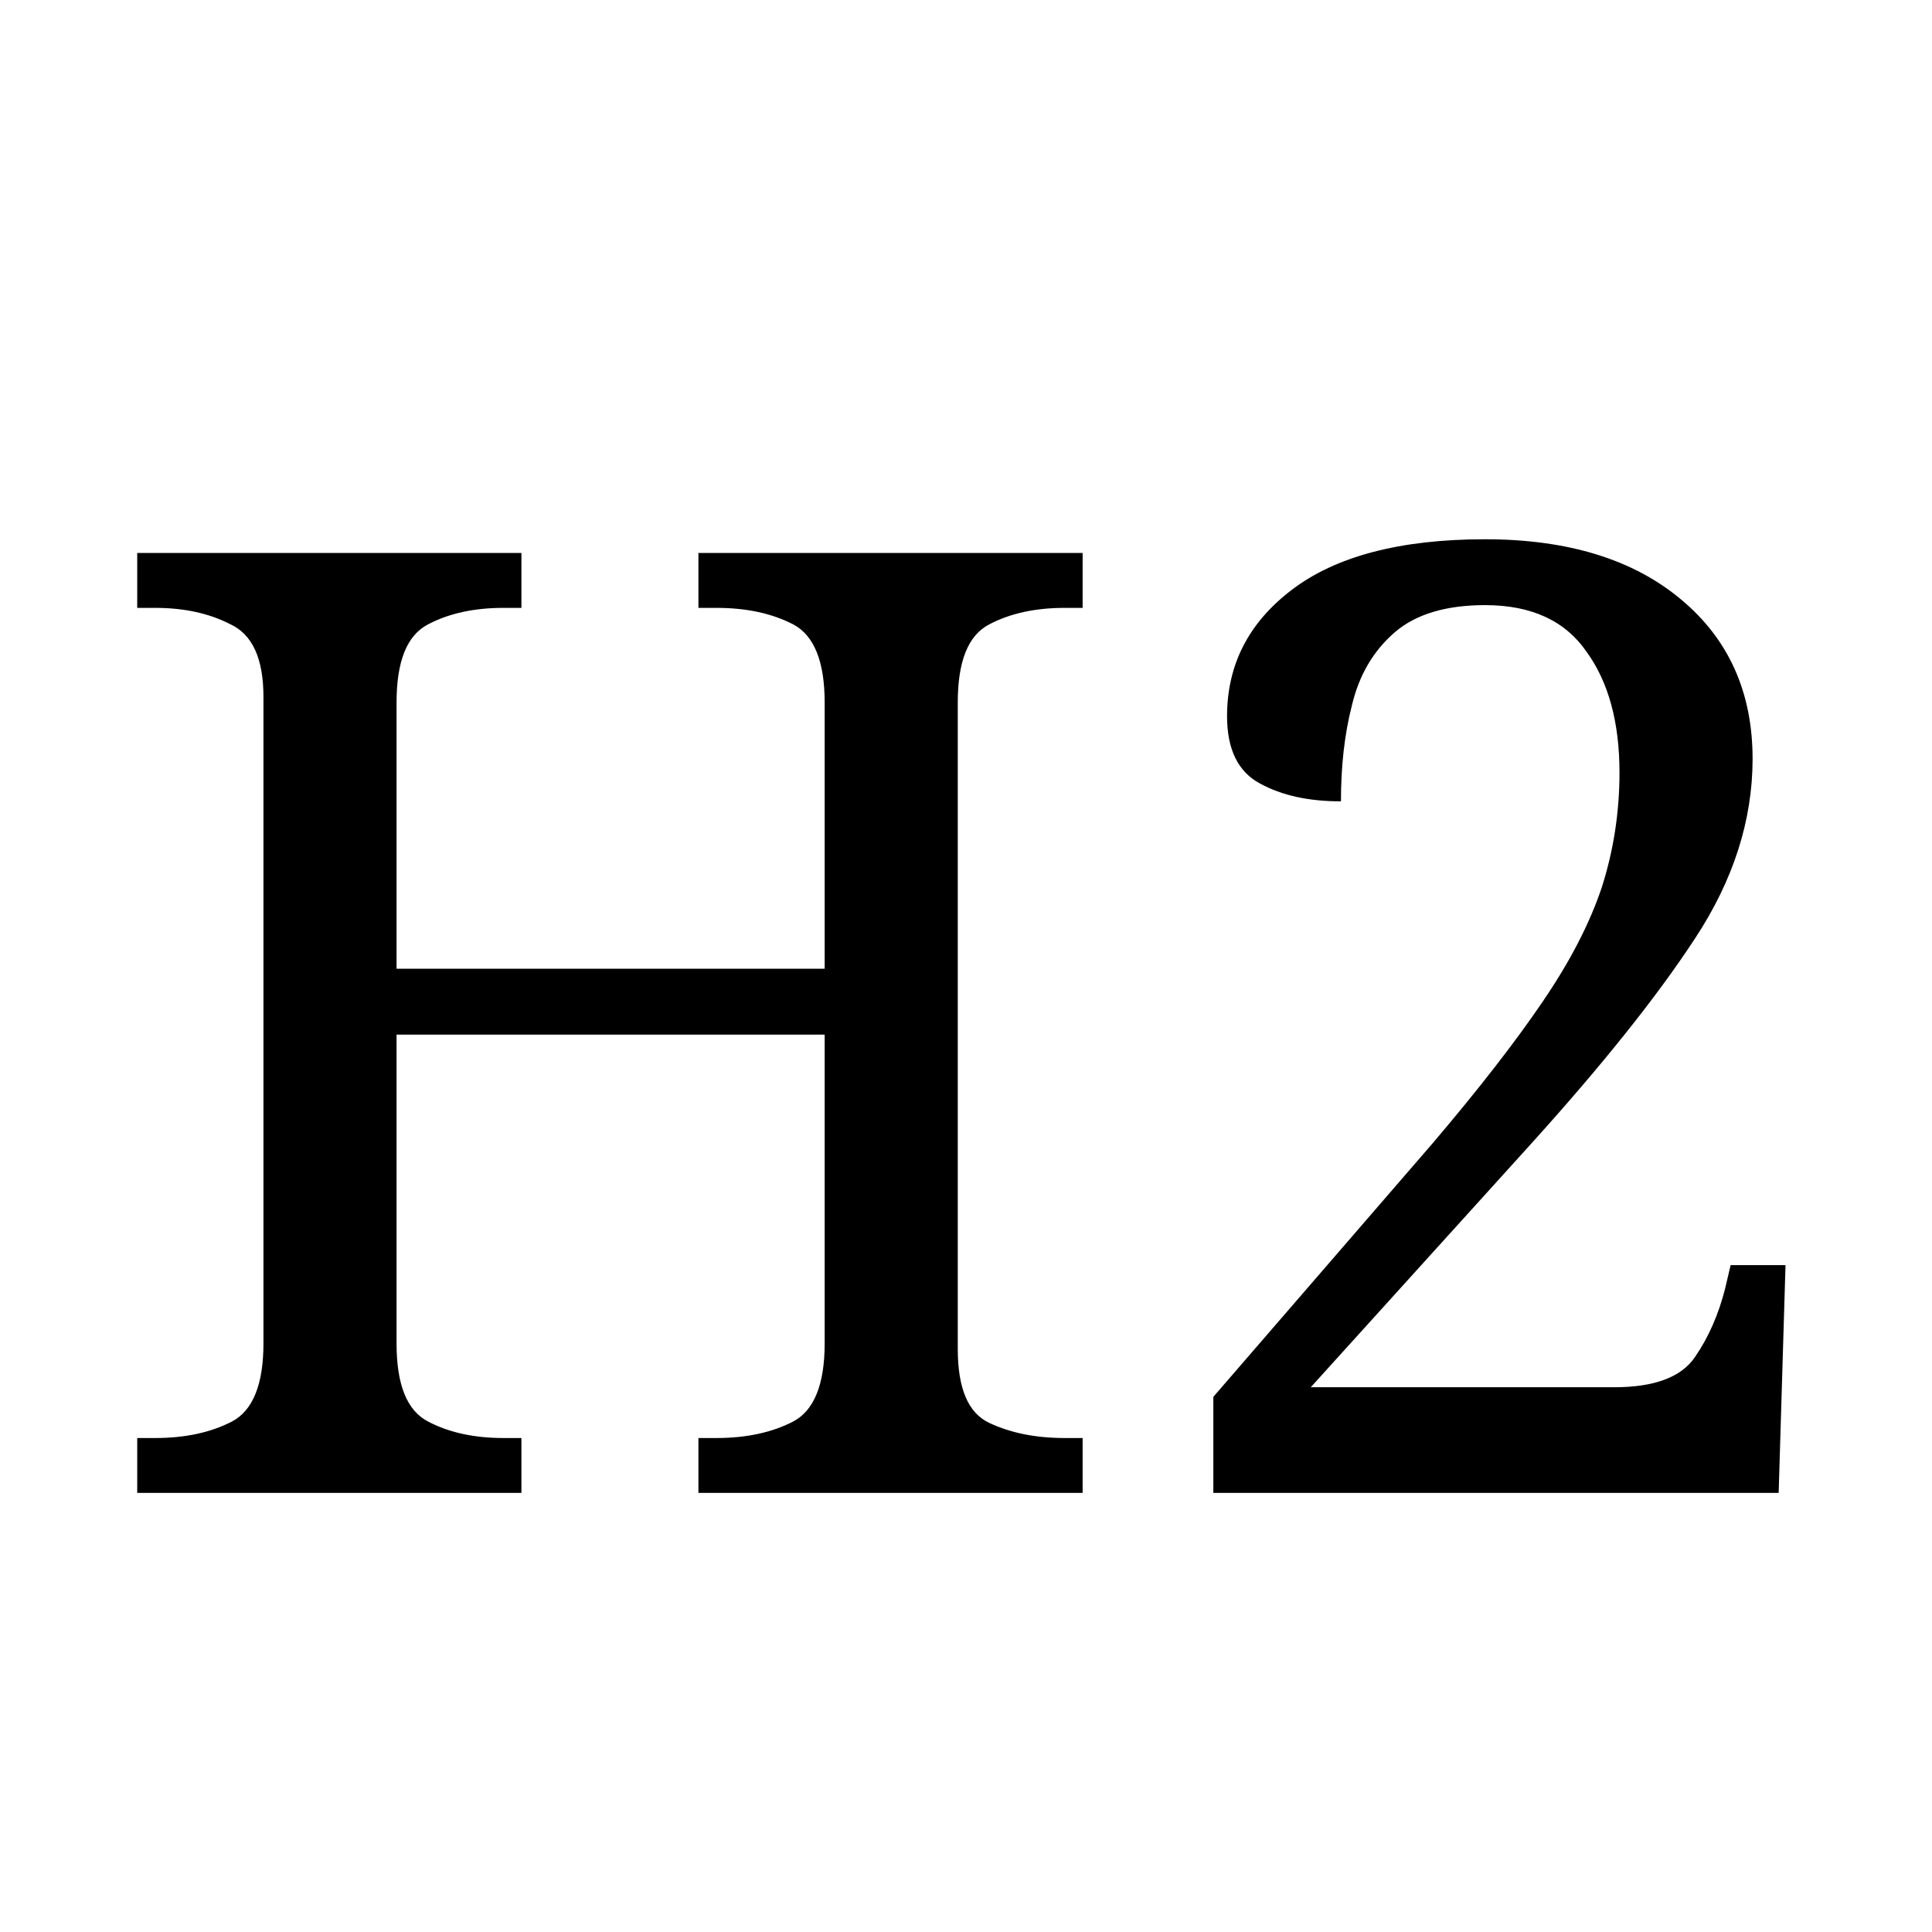
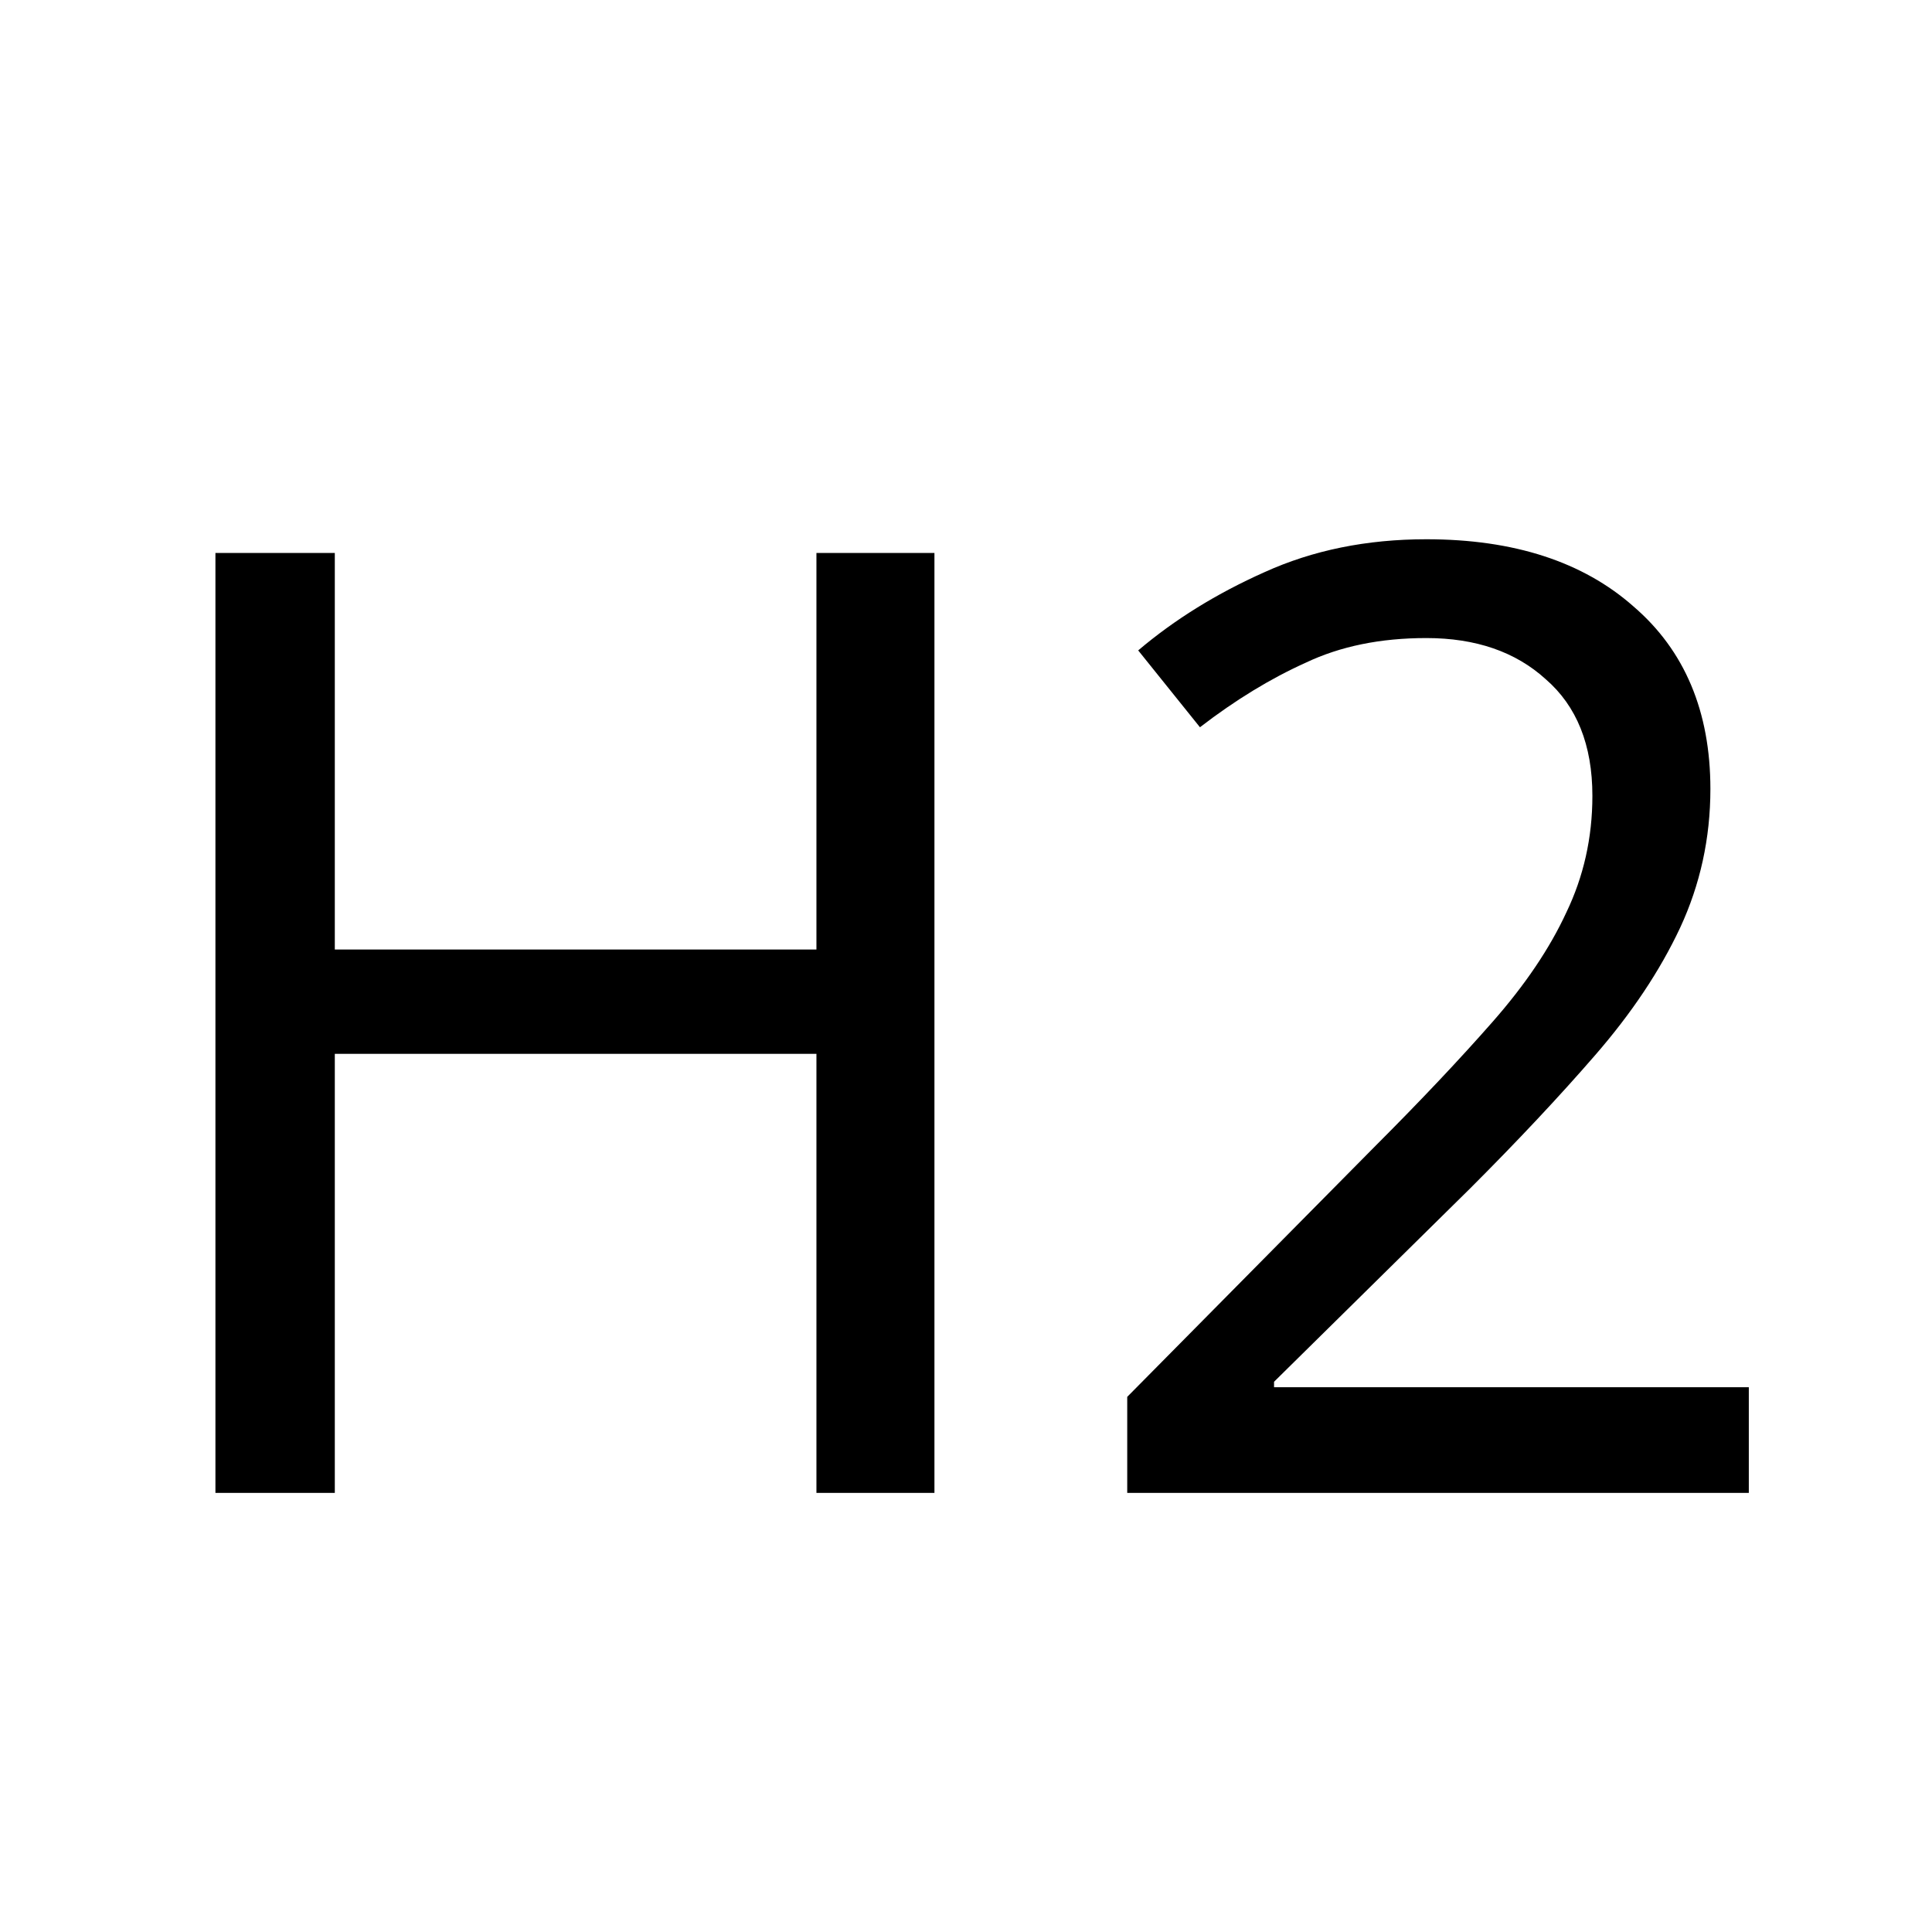
<svg xmlns="http://www.w3.org/2000/svg" width="22" height="22" viewBox="0 0 22 22">
  <g id="그룹_262" data-name="그룹 262" transform="translate(-97 -220)">
    <rect id="사각형_63" data-name="사각형 63" width="22" height="22" transform="translate(97 220)" fill="rgba(255,255,255,0)" />
-     <text id="H2" transform="translate(98 237)" font-size="15" font-family="NanumMyeongjoBold, NanumMyeongjo">
+     <text id="H2" transform="translate(98 237)" font-size="15" font-family="payboocMedium">
      <tspan x="0" y="0">H2</tspan>
    </text>
  </g>
</svg>
